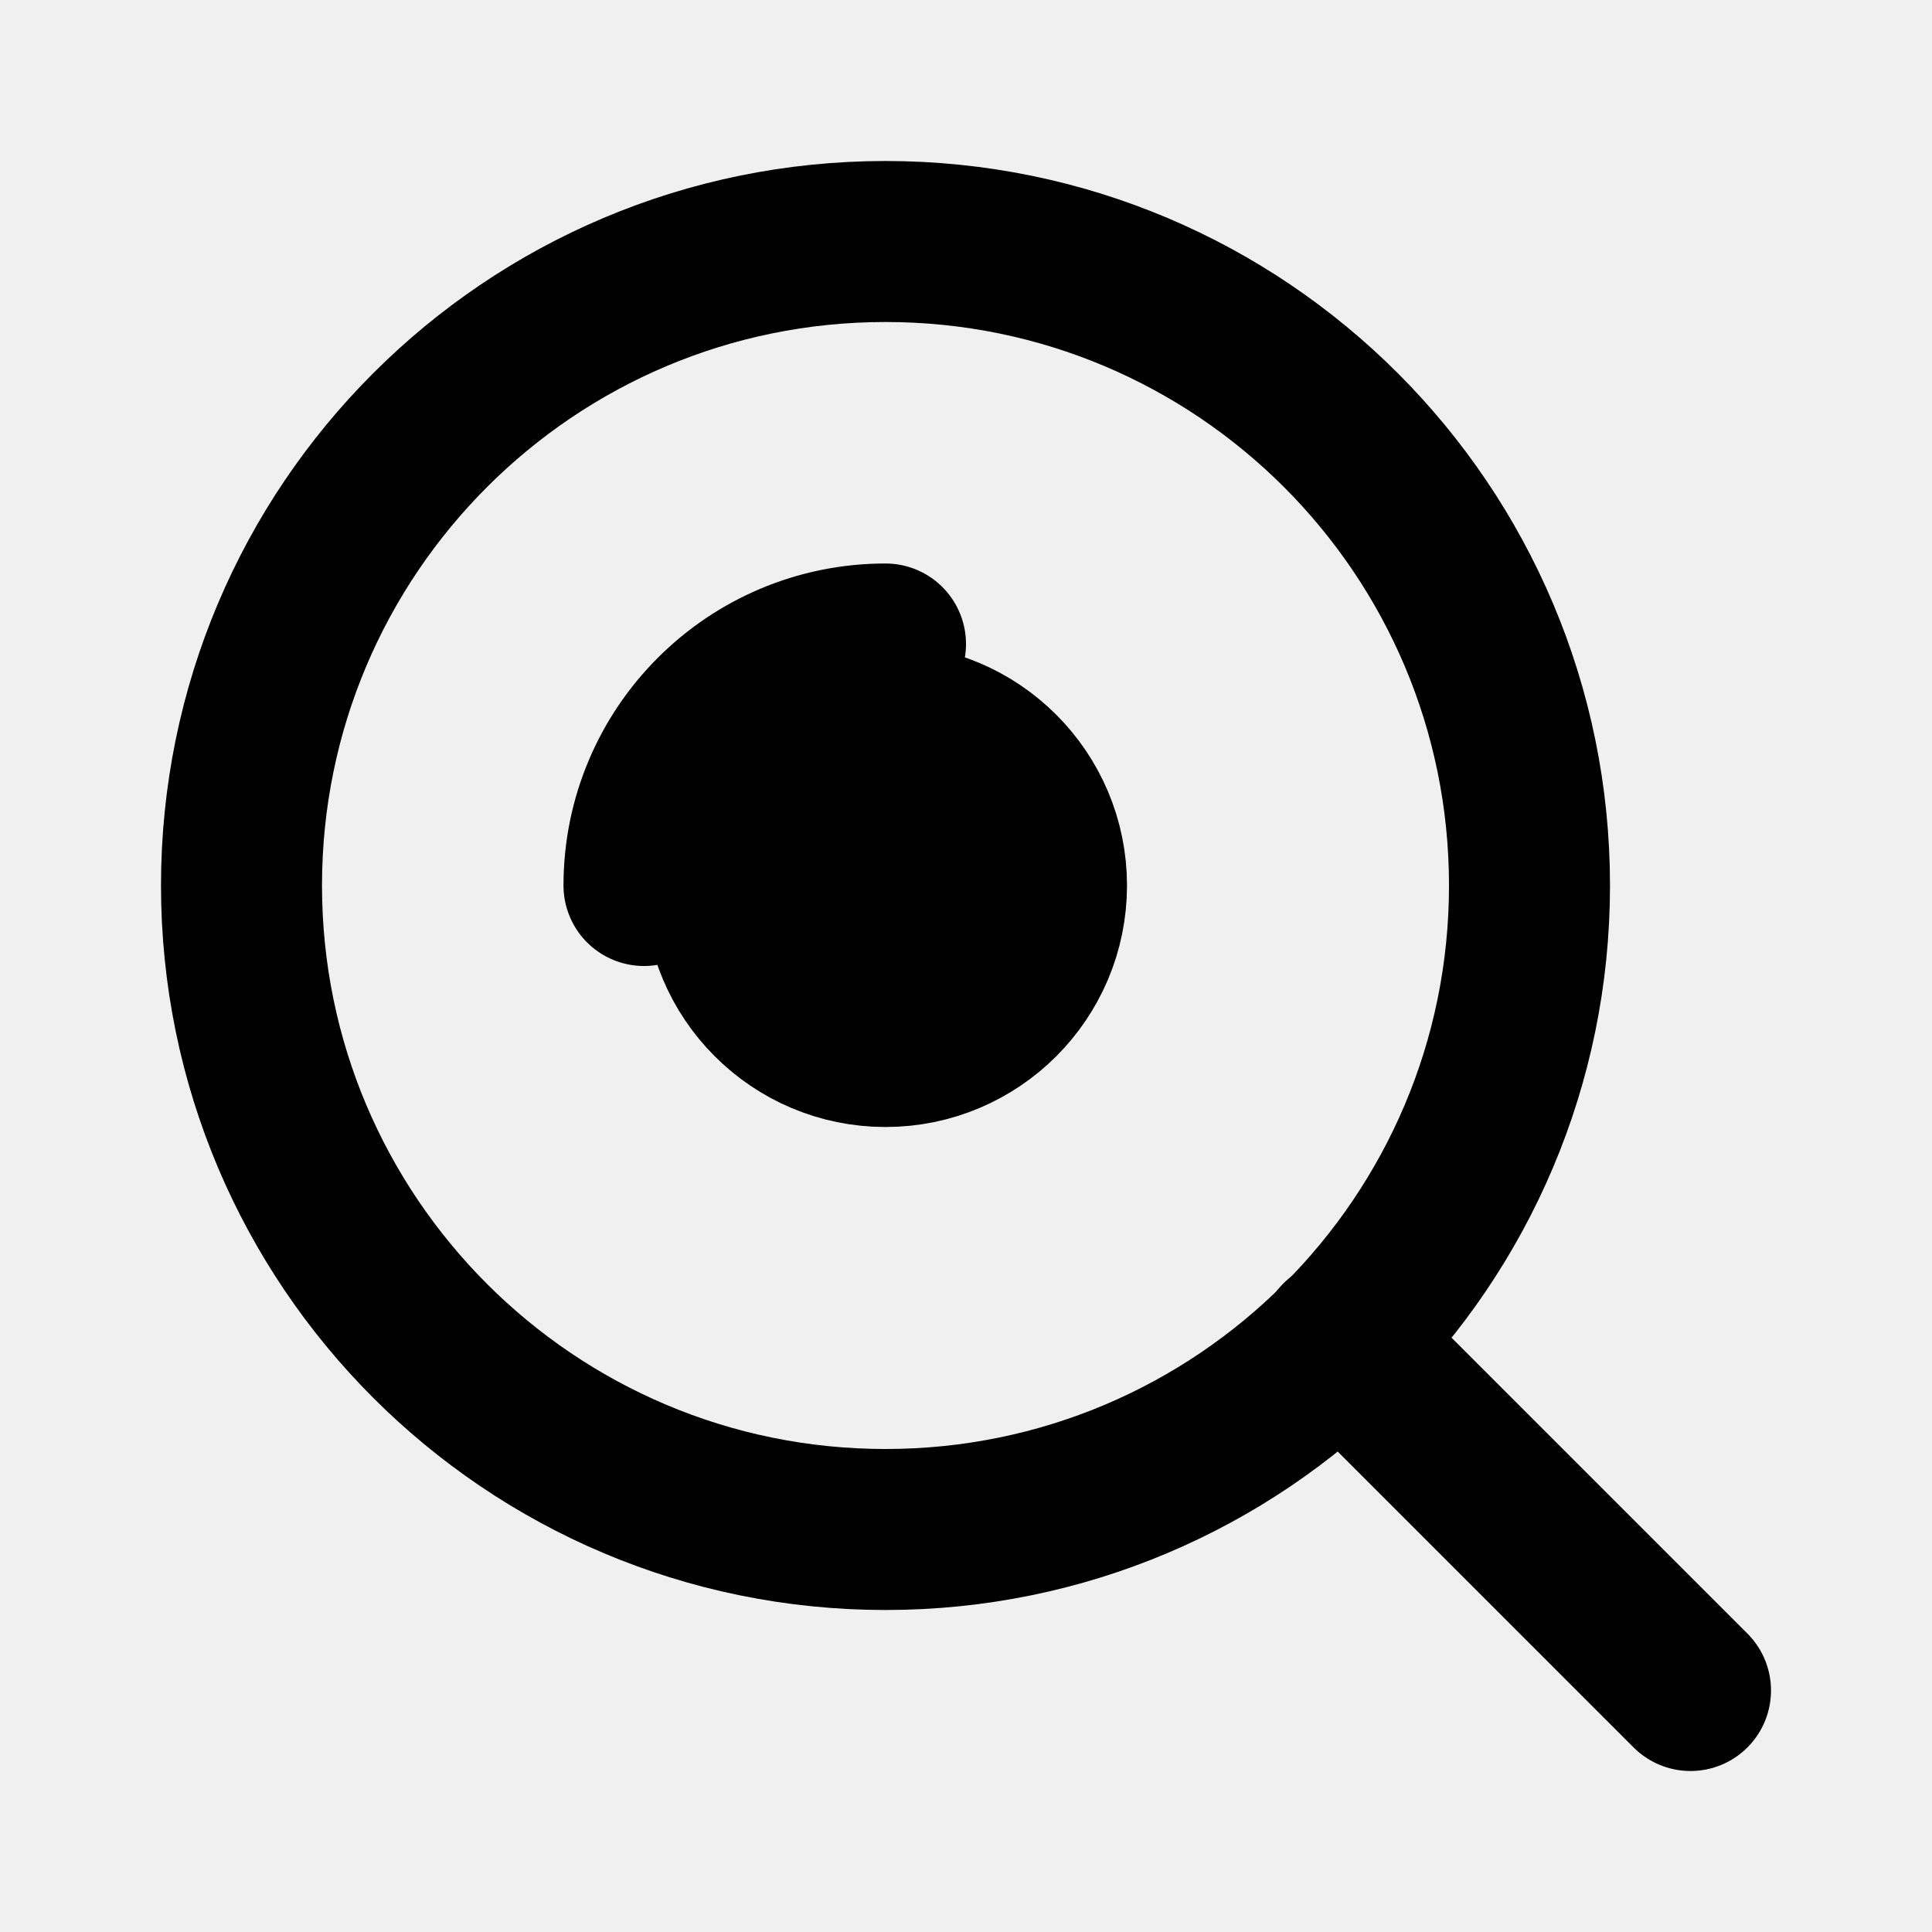
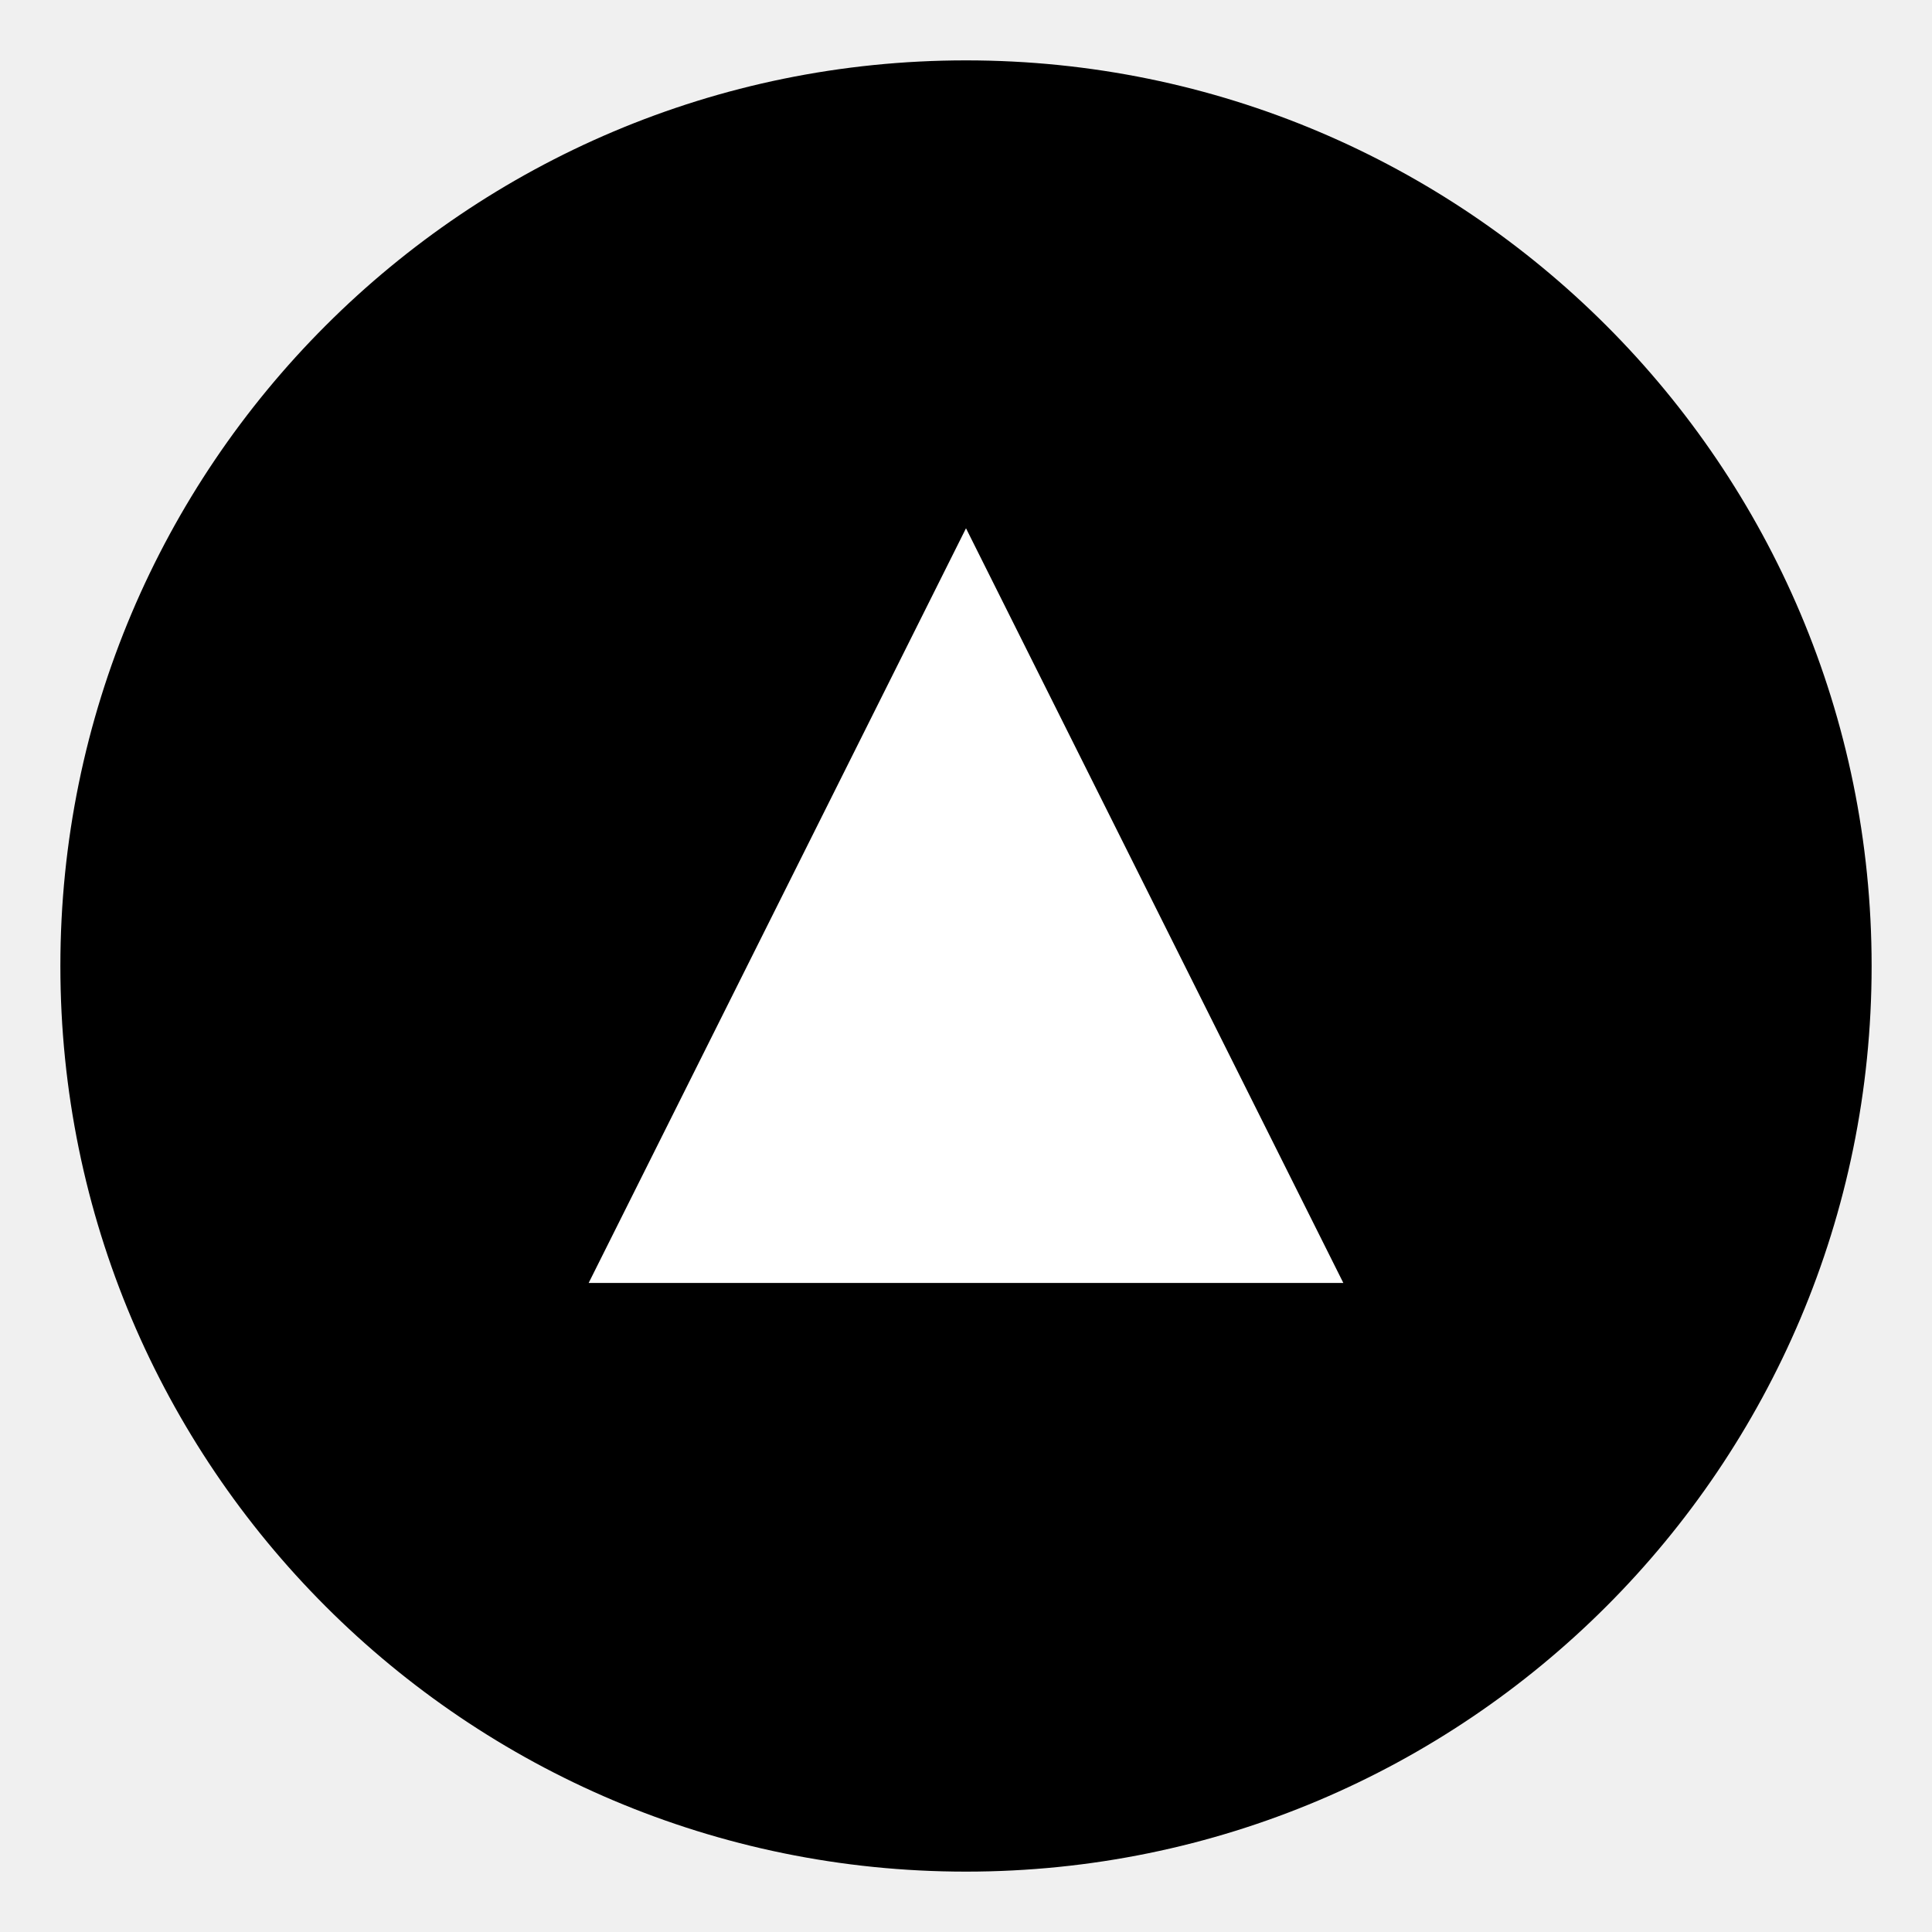
- <svg xmlns="http://www.w3.org/2000/svg" viewBox="0 0 24 24" fill="none" stroke="currentColor" stroke-width="2" stroke-linecap="round" stroke-linejoin="round">
-   <circle cx="11" cy="11" r="8" />
-   <path d="m21 21-4.35-4.35" />
-   <path d="M11 8a3 3 0 0 0-3 3" />
-   <circle cx="11" cy="11" r="2" fill="currentColor" />
+ <svg xmlns="http://www.w3.org/2000/svg" width="256" height="256" viewBox="0 0 256 256">
+   <circle cx="128" cy="128" r="120" fill="black" />
+   <polygon points="128,70 178,170 78,170" fill="white" />
</svg>
